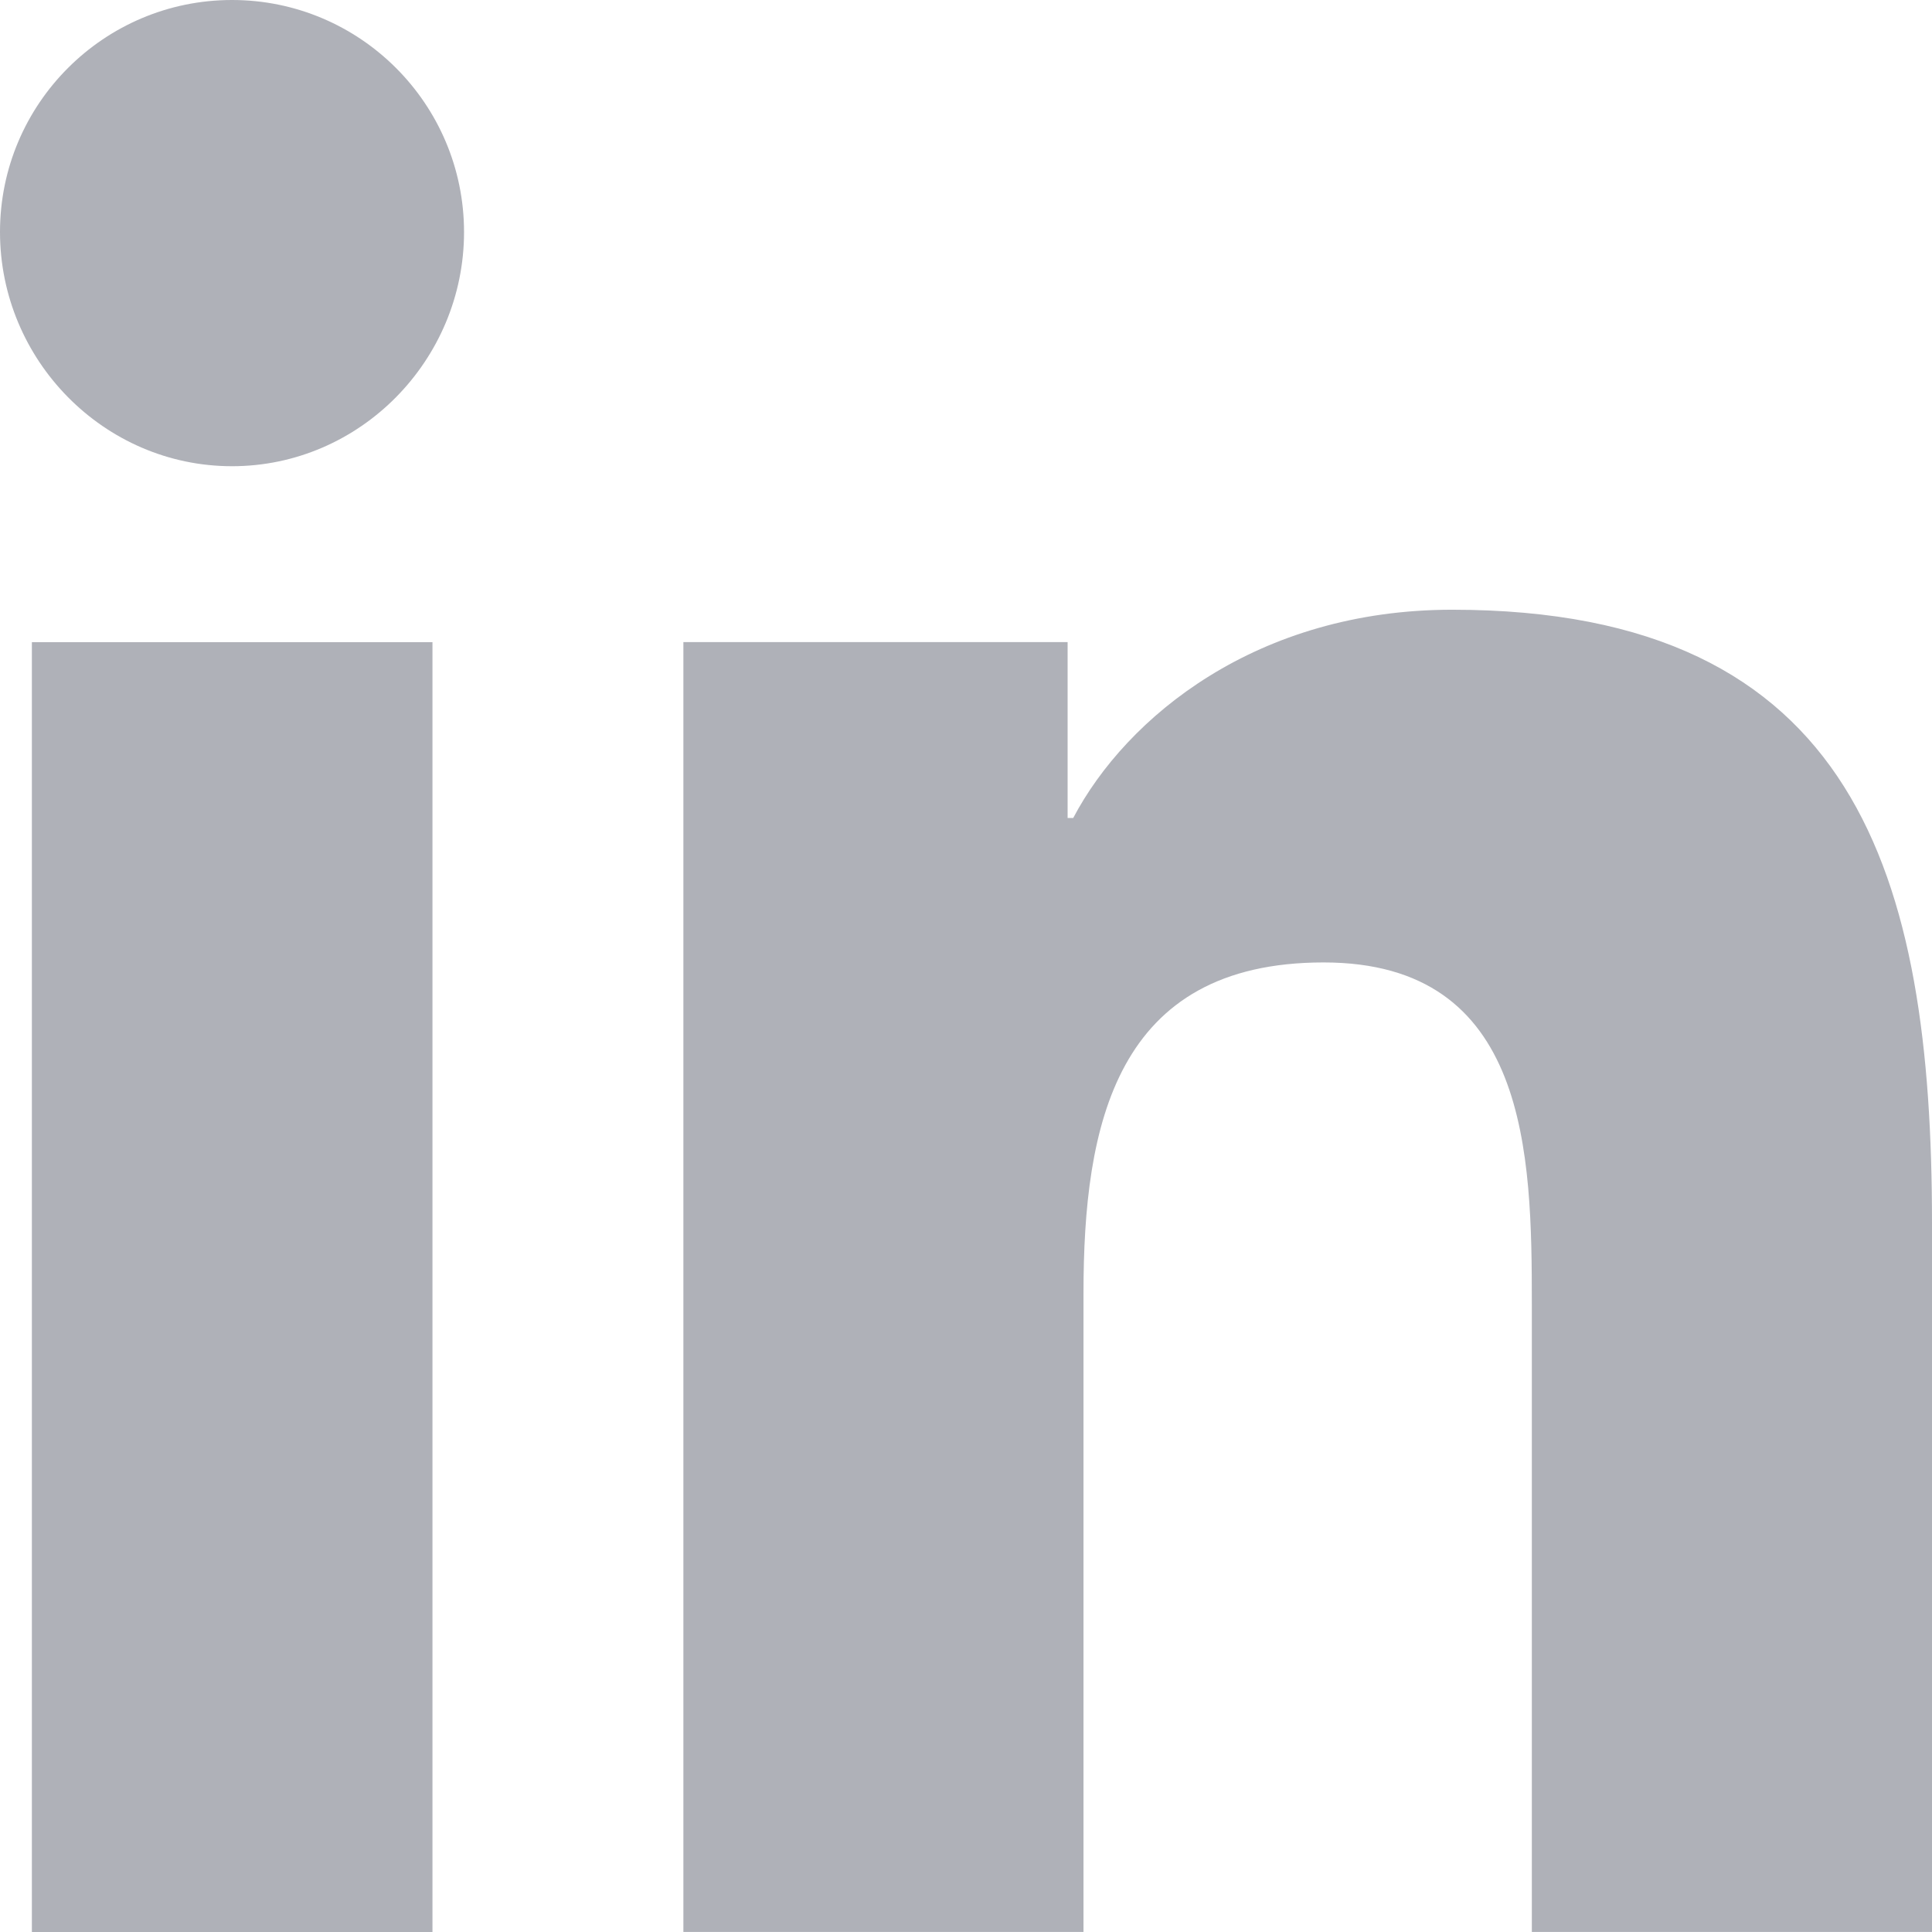
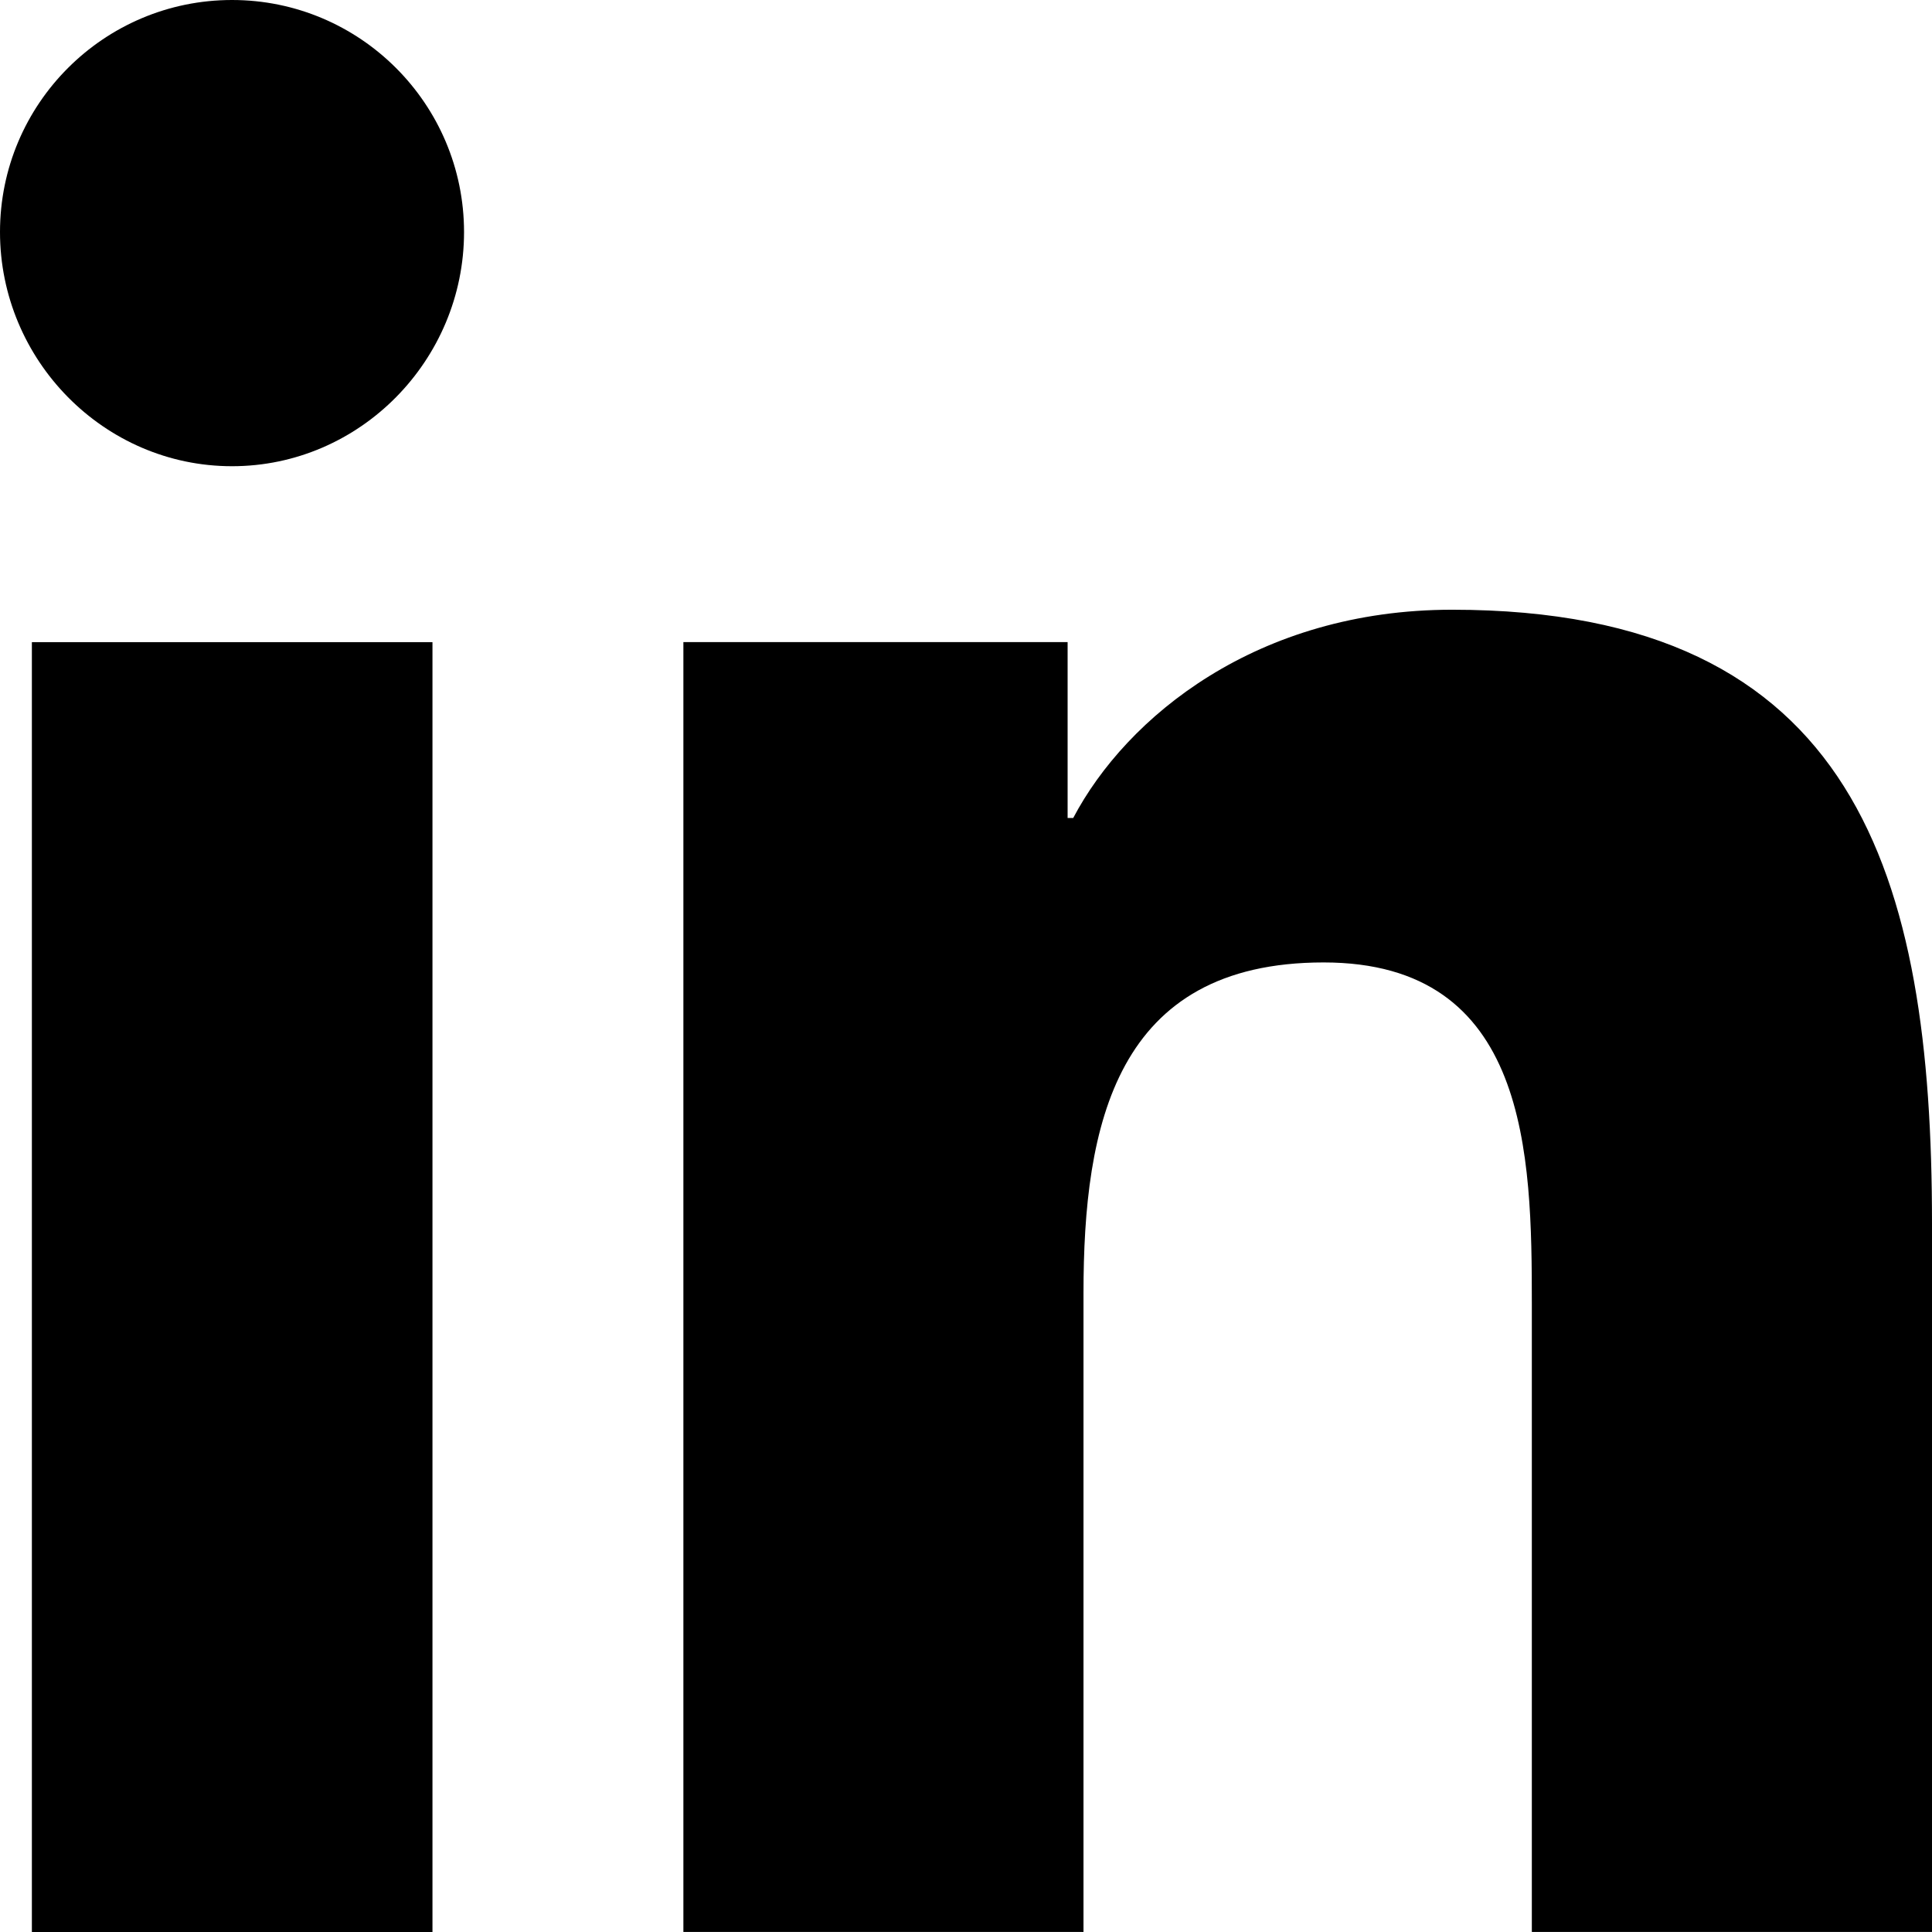
<svg xmlns="http://www.w3.org/2000/svg" version="1.1" width="32" height="32" viewBox="0 0 32 32">
-   <path fill="#afb1b8" d="M31.992 32v-0.001h0.008v-11.736c0-5.741-1.236-10.164-7.948-10.164-3.227 0-5.392 1.771-6.276 3.449h-0.093v-2.913h-6.364v21.364h6.627v-10.579c0-2.785 0.528-5.479 3.977-5.479 3.399 0 3.449 3.179 3.449 5.657v10.401h6.62z" />
-   <path fill="#afb1b8" d="M0.528 10.636h6.635v21.364h-6.635v-21.364z" />
-   <path fill="#afb1b8" d="M3.843 0c-2.121 0-3.843 1.721-3.843 3.843s1.721 3.879 3.843 3.879c2.121 0 3.843-1.757 3.843-3.879-0.001-2.121-1.723-3.843-3.843-3.843v0z" />
+   <path d="M31.992 32v-0.001h0.008v-11.736c0-5.741-1.236-10.164-7.948-10.164-3.227 0-5.392 1.771-6.276 3.449h-0.093v-2.913h-6.364v21.364h6.627v-10.579c0-2.785 0.528-5.479 3.977-5.479 3.399 0 3.449 3.179 3.449 5.657v10.401h6.62z" />
+   <path d="M0.528 10.636h6.635v21.364h-6.635v-21.364z" />
+   <path d="M3.843 0c-2.121 0-3.843 1.721-3.843 3.843s1.721 3.879 3.843 3.879c2.121 0 3.843-1.757 3.843-3.879-0.001-2.121-1.723-3.843-3.843-3.843v0z" />
</svg>
